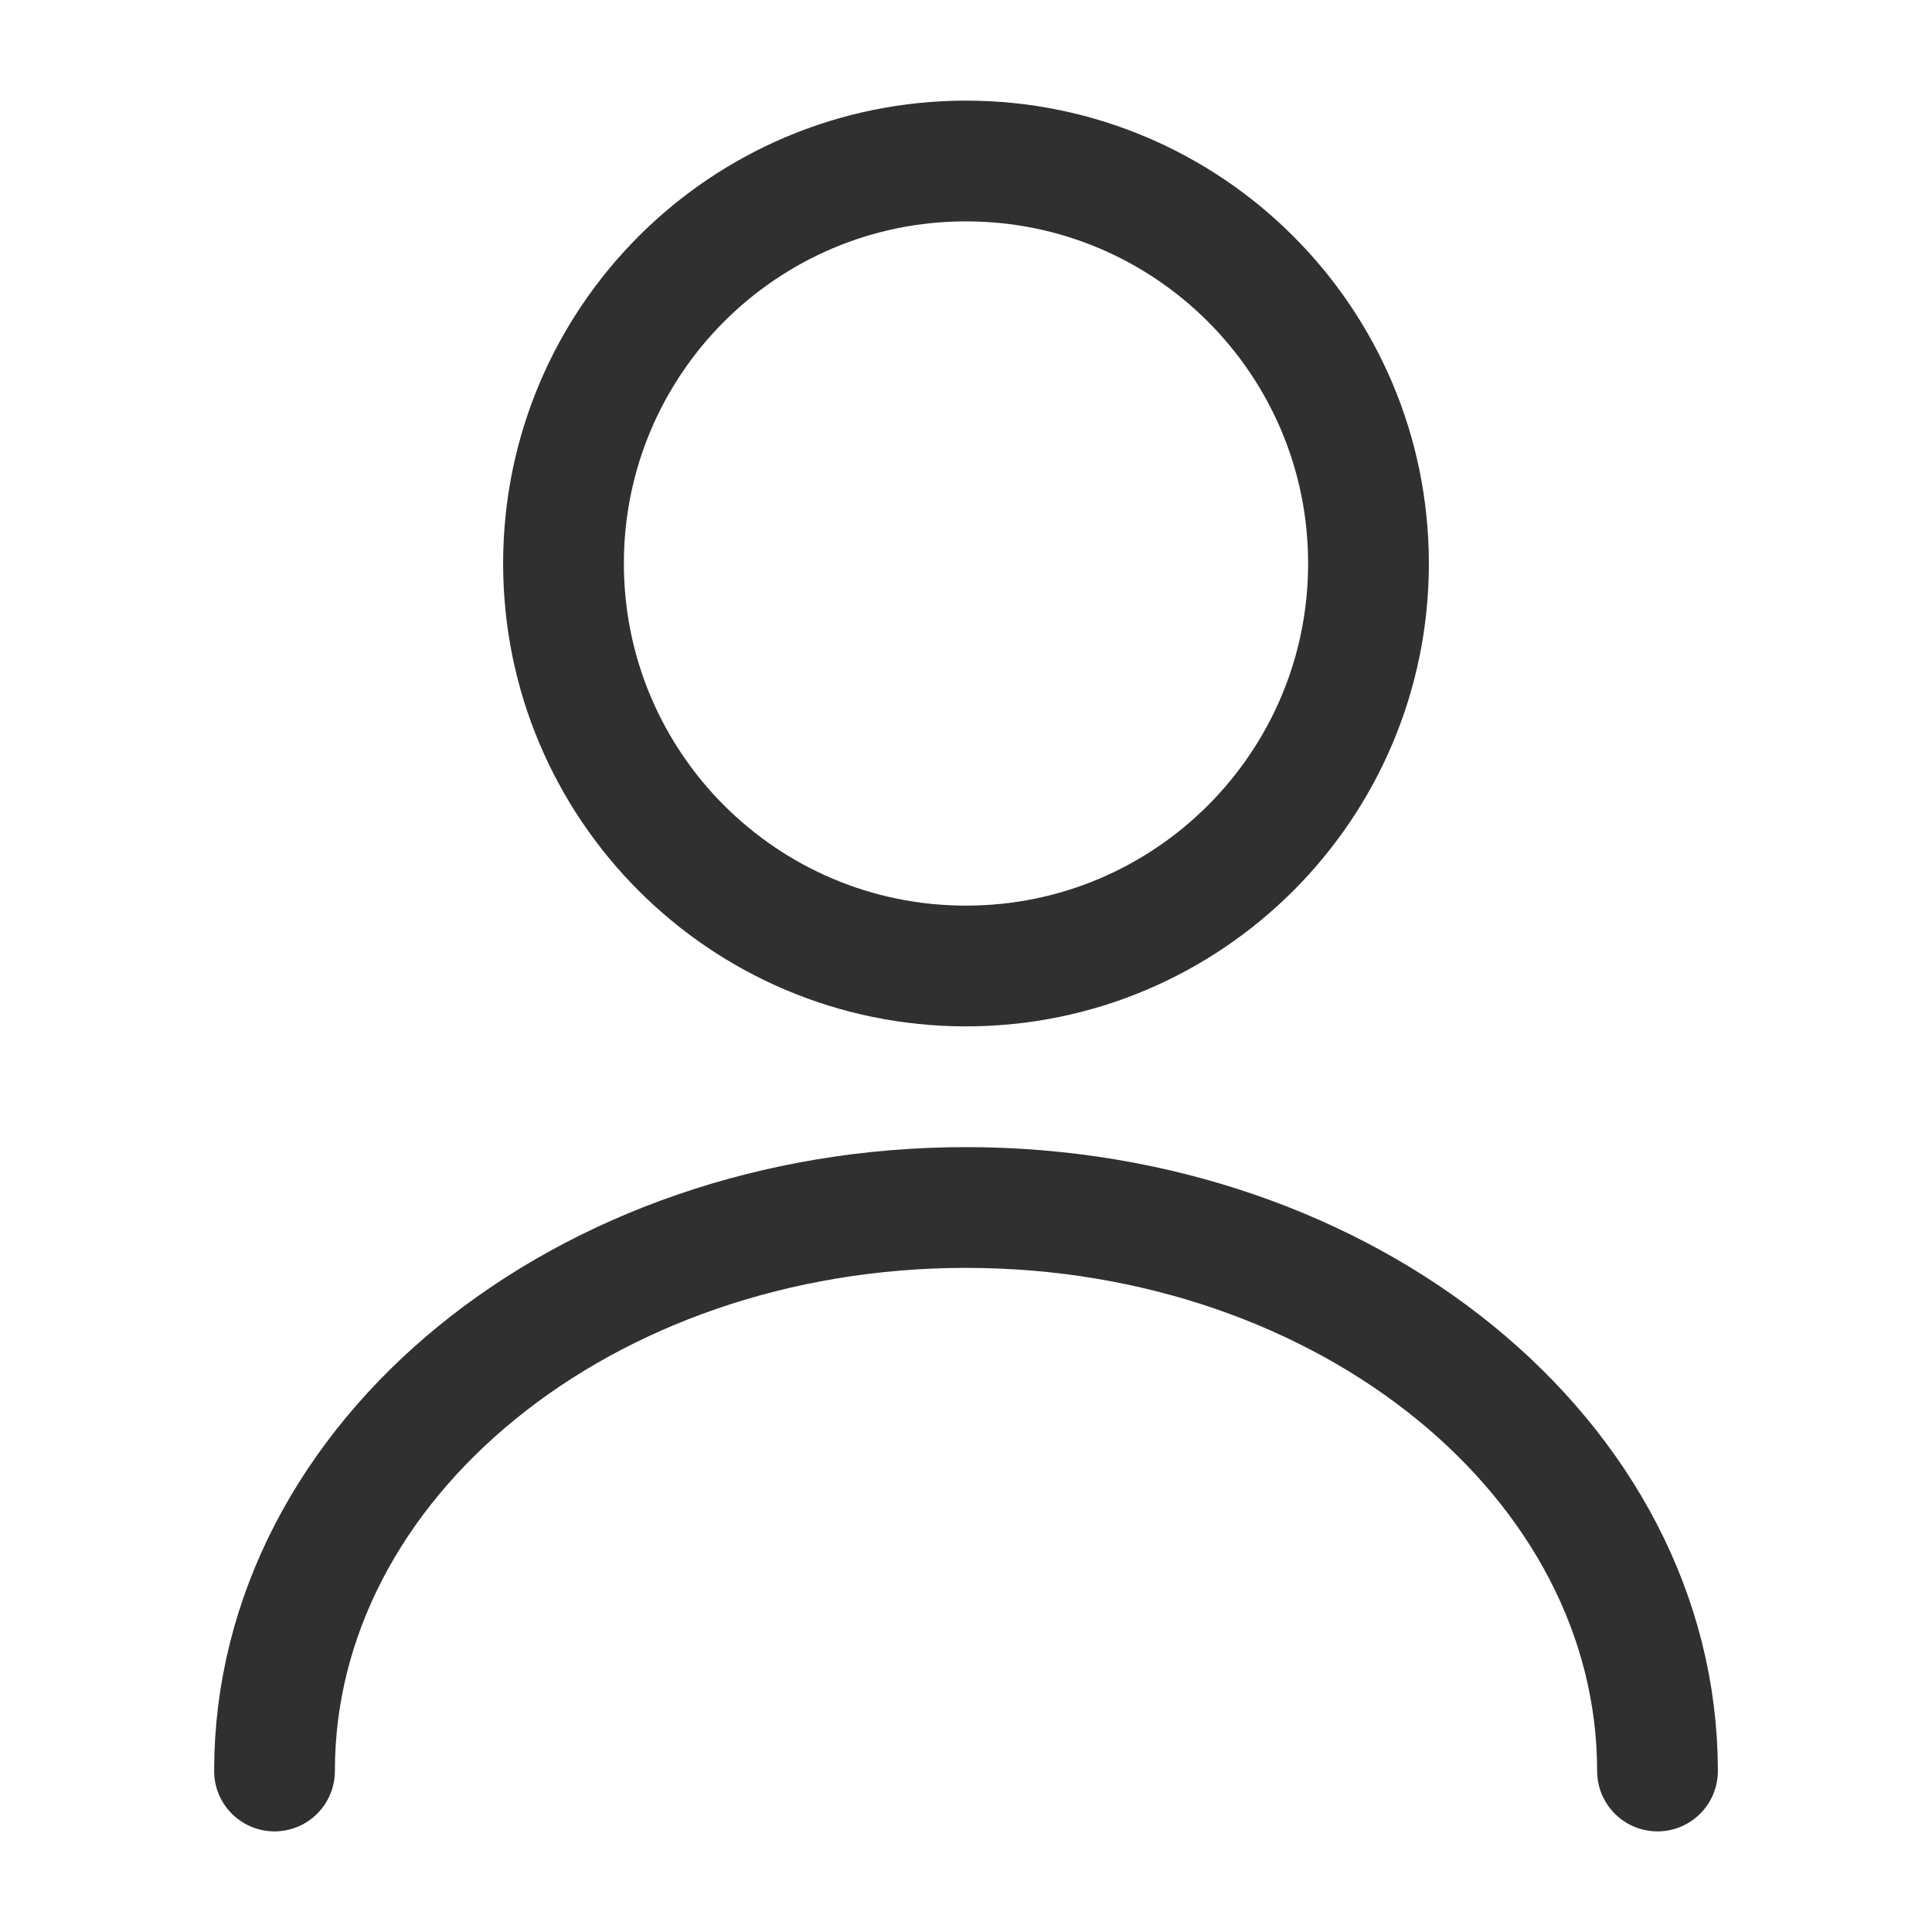
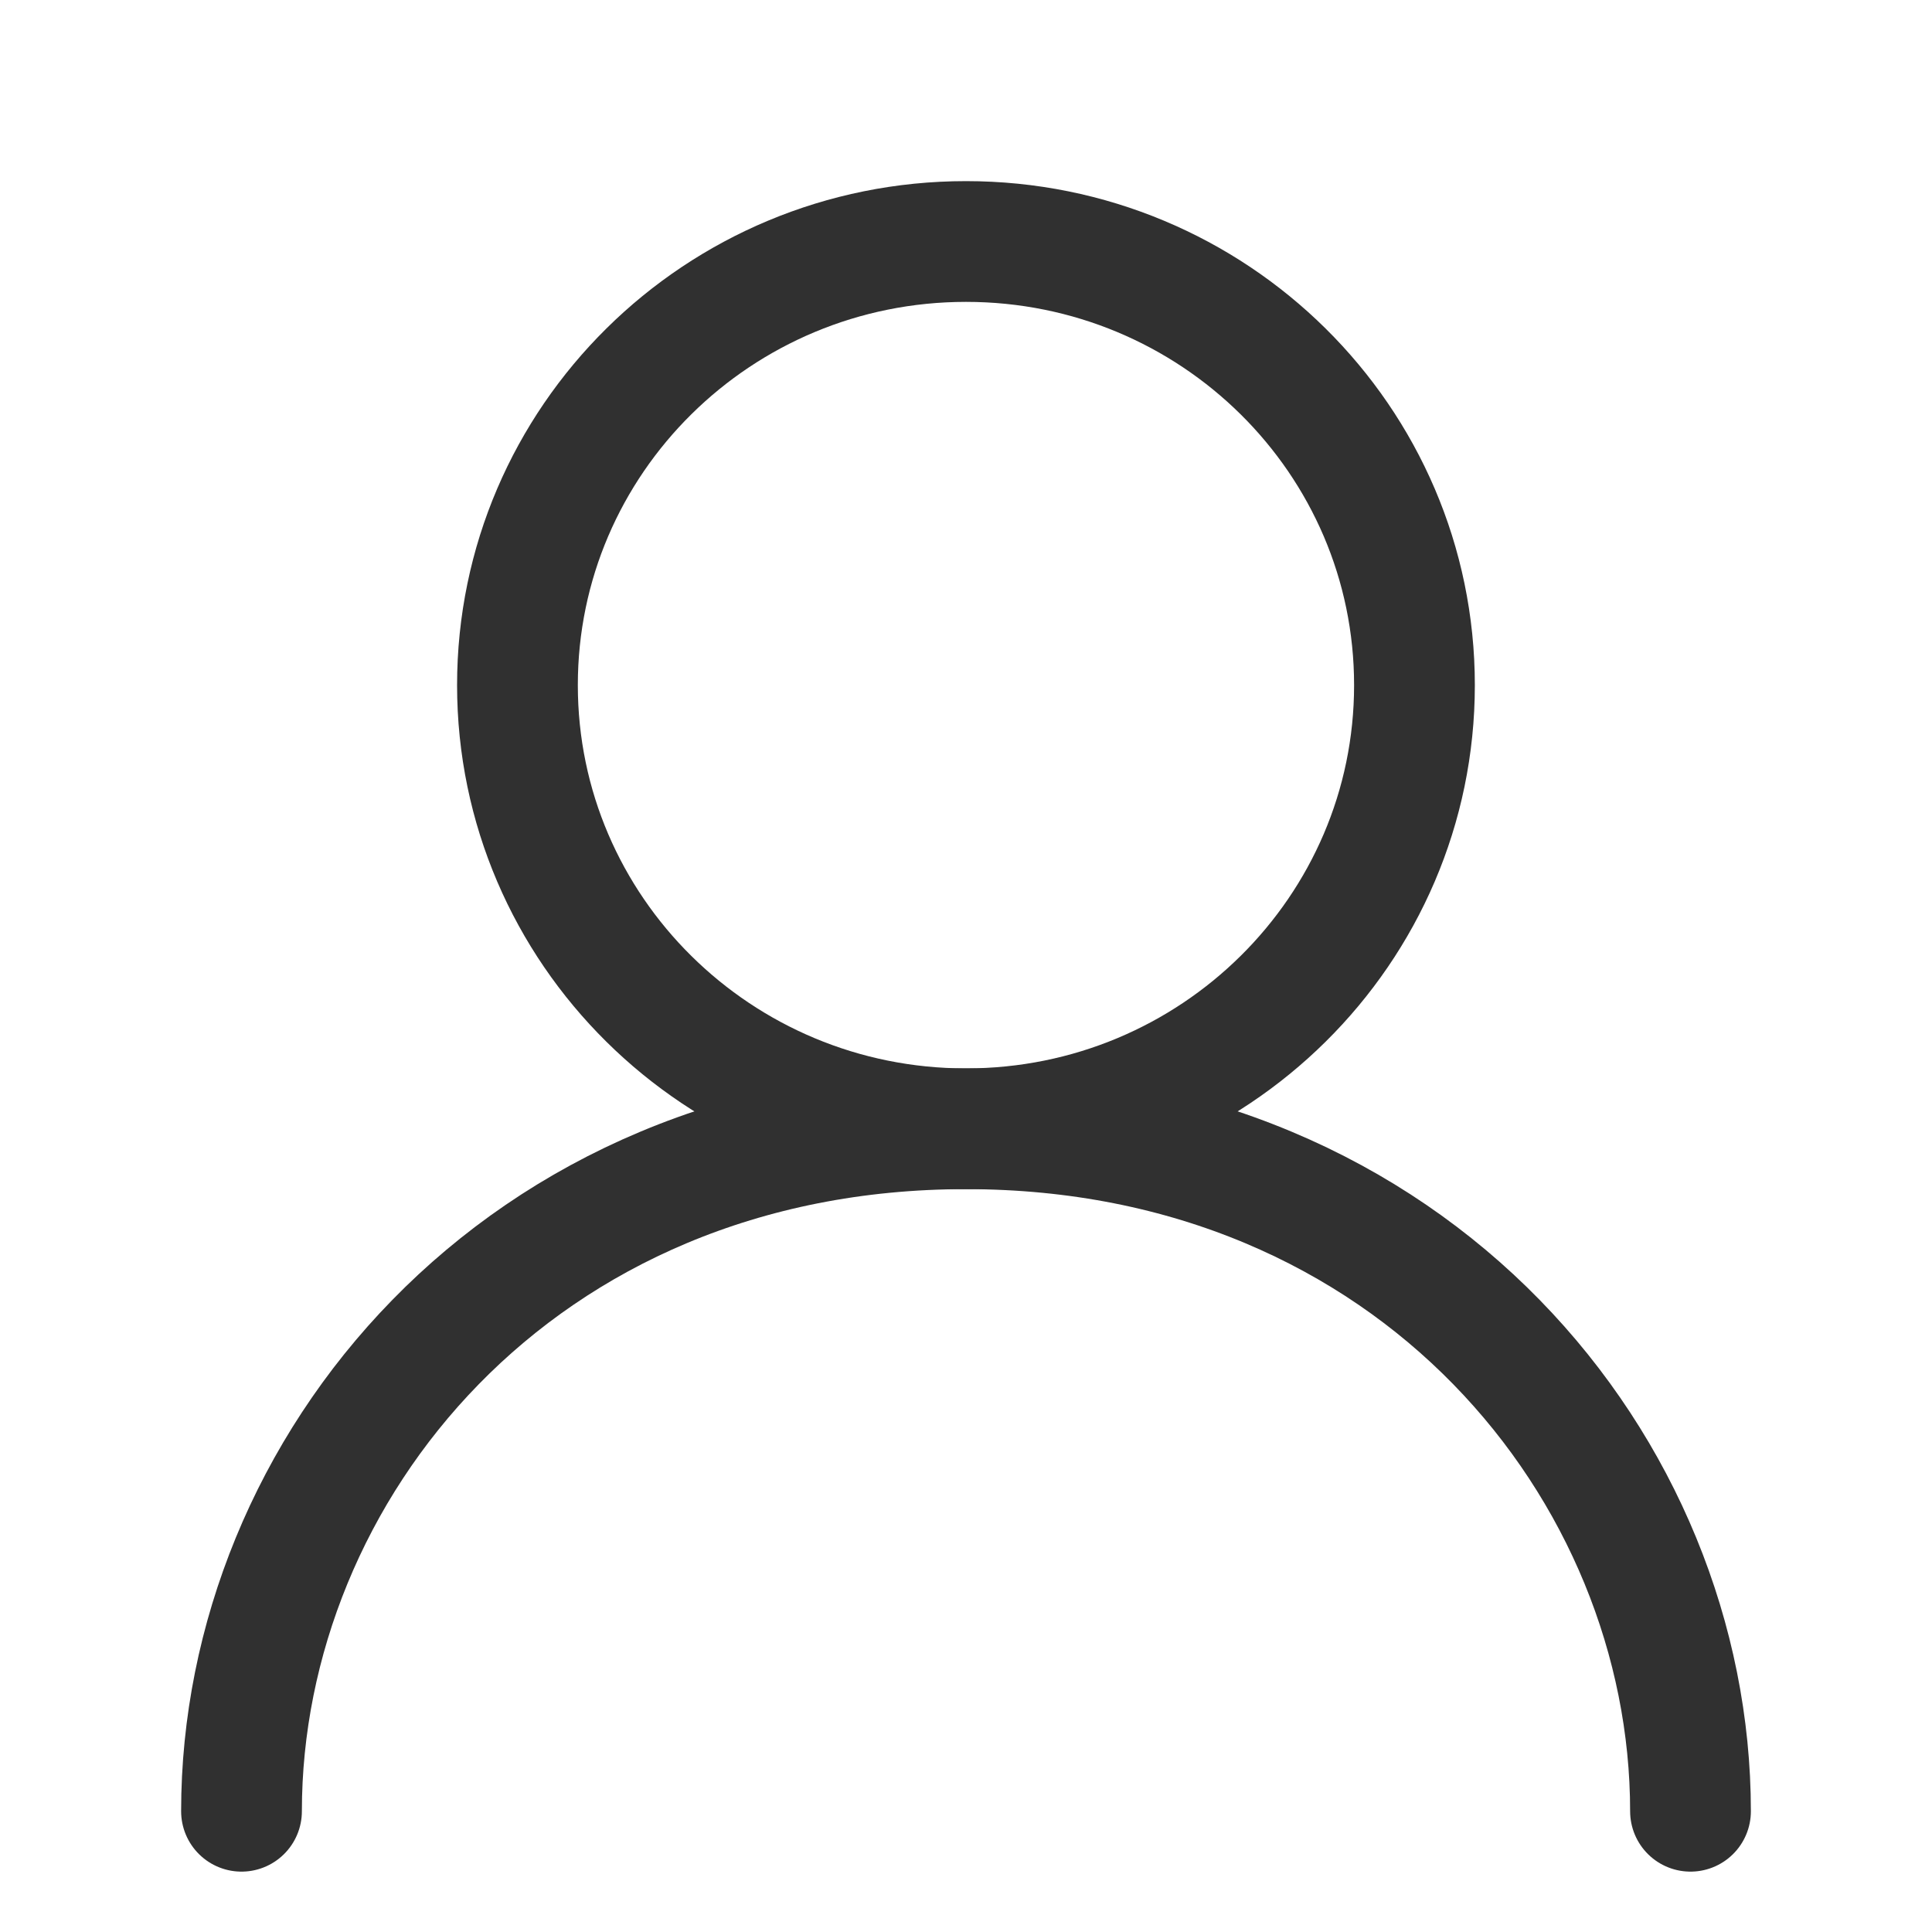
<svg xmlns="http://www.w3.org/2000/svg" width="24" height="24" viewBox="0 0 24 24" fill="none">
-   <path d="M12 12C14.761 12 17 9.761 17 7C17 4.239 14.761 2 12 2C9.239 2 7 4.239 7 7C7 9.761 9.239 12 12 12Z" stroke="#303030" stroke-width="1.5" stroke-linecap="round" stroke-linejoin="round" />
-   <path d="M20.59 22C20.59 18.13 16.74 15 12 15C7.26 15 3.41 18.13 3.41 22" stroke="#303030" stroke-width="1.5" stroke-linecap="round" stroke-linejoin="round" />
+   <path d="M12 14.022C15.077 14.022 17.571 11.554 17.571 8.511C17.571 5.467 15.077 3 12 3C8.923 3 6.428 5.467 6.428 8.511C6.428 11.554 8.923 14.022 12 14.022Z" stroke="#303030" stroke-width="1.5" stroke-linecap="round" stroke-linejoin="round" />
+   <path d="M3 22.5C3 18.261 6.429 14.022 12 14.022C17.571 14.022 21 18.261 21 22.5" stroke="#303030" stroke-width="1.5" stroke-linecap="round" stroke-linejoin="round" />
</svg>
